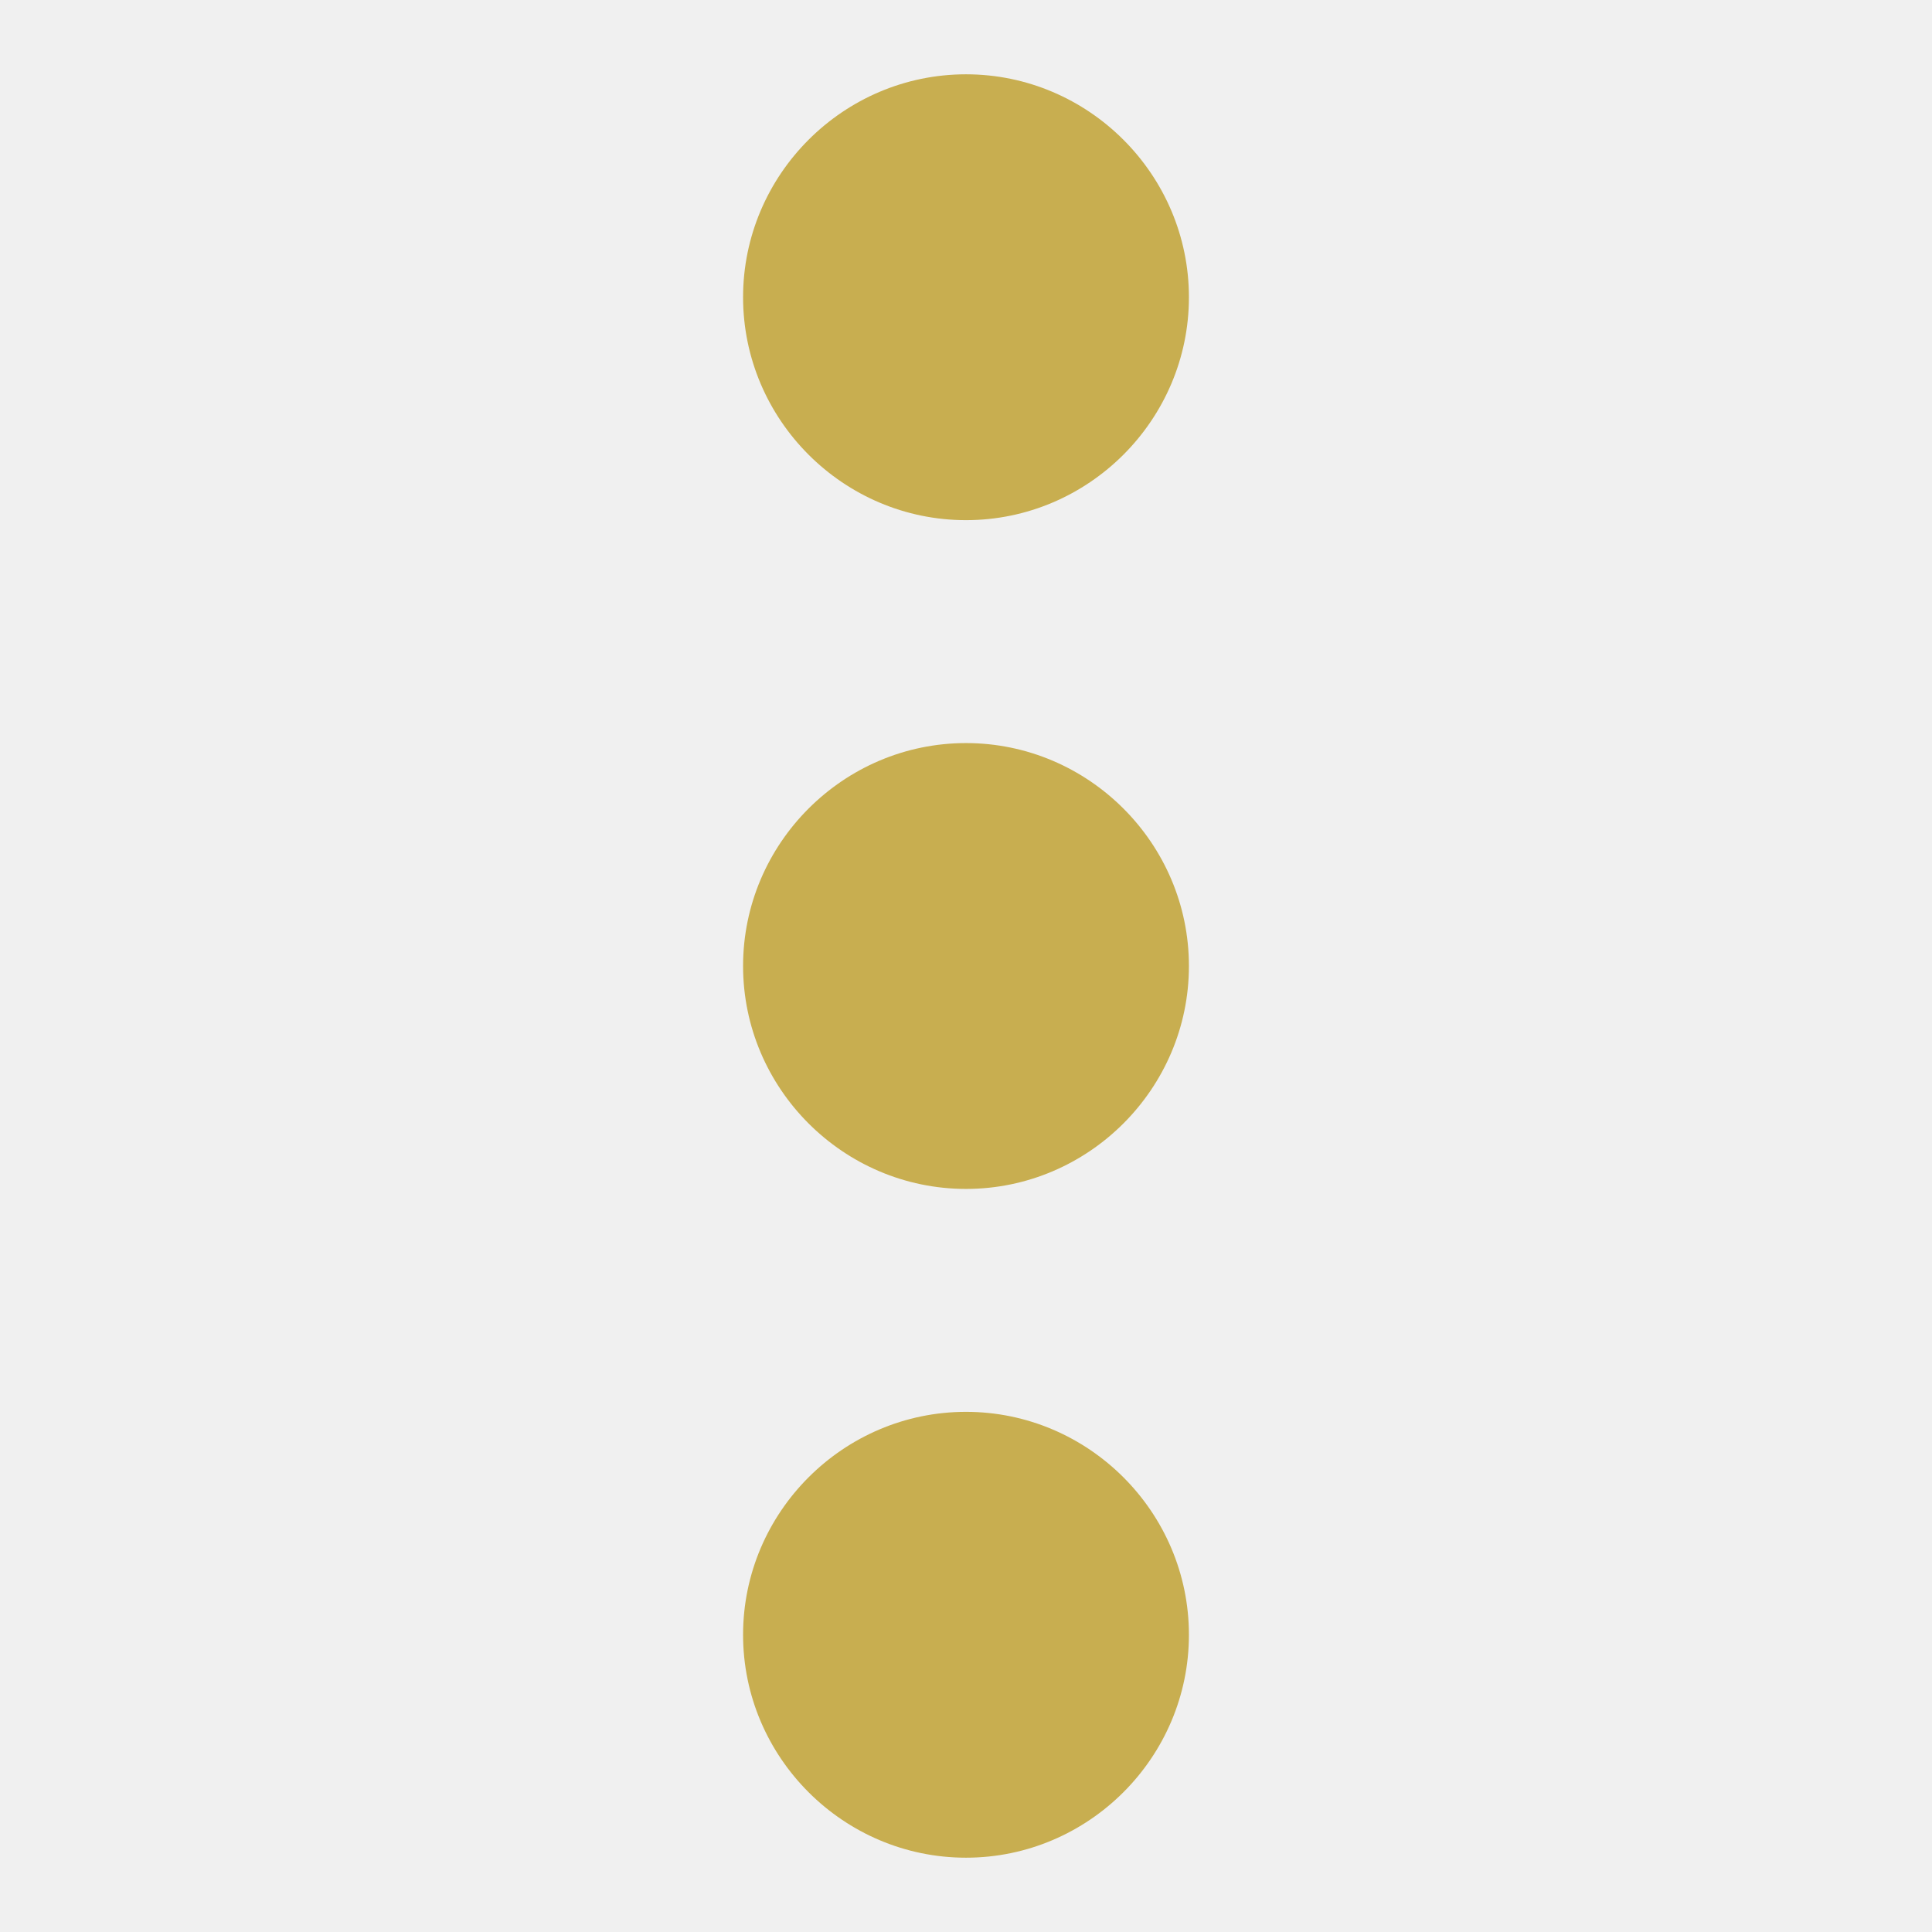
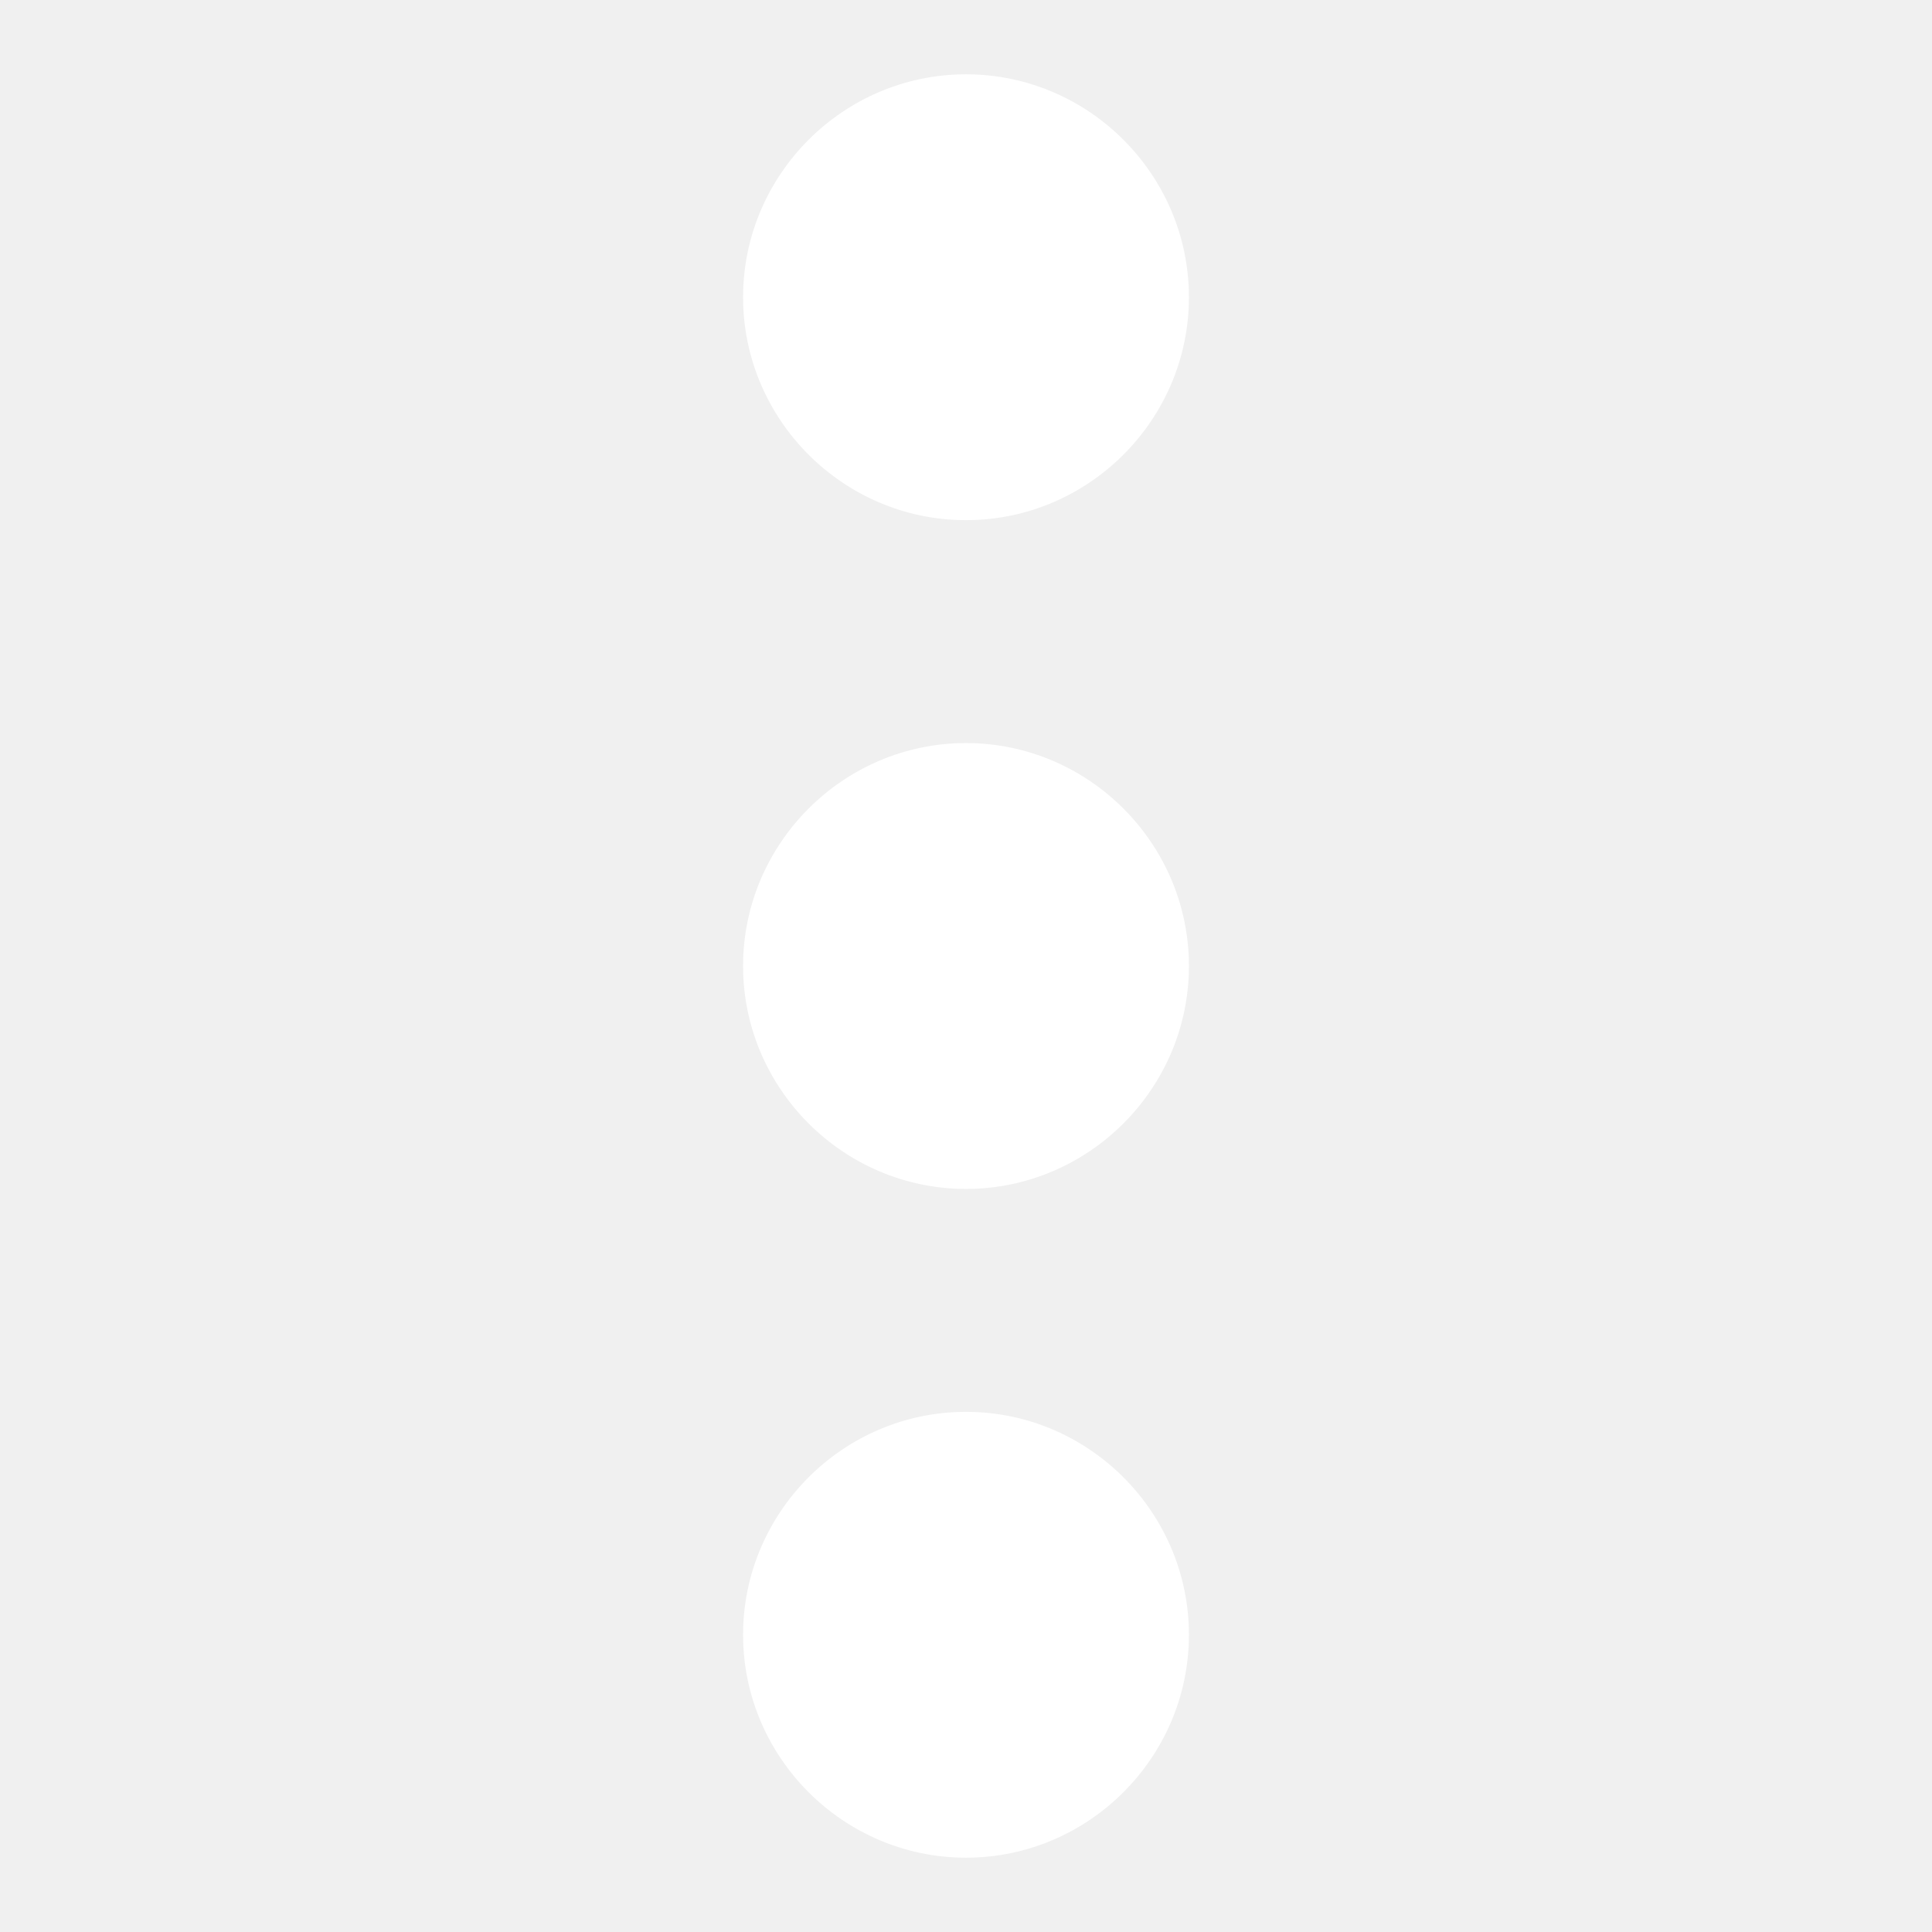
- <svg xmlns="http://www.w3.org/2000/svg" fill="#C8AE50" width="30px" height="30px" viewBox="0 0 52 52" enable-background="new 0 0 52 52" xml:space="preserve">
+ <svg xmlns="http://www.w3.org/2000/svg" fill="white" width="30px" height="30px" viewBox="0 0 52 52" enable-background="new 0 0 52 52" xml:space="preserve">
  <g id="SVGRepo_bgCarrier" stroke-width="0" />
  <g id="SVGRepo_tracerCarrier" stroke-linecap="round" stroke-linejoin="round" />
  <g id="SVGRepo_iconCarrier">
    <path d="M20,44c0-3.3,2.7-6,6-6s6,2.7,6,6s-2.7,6-6,6S20,47.3,20,44z M20,26c0-3.3,2.7-6,6-6s6,2.7,6,6s-2.7,    6-6,6 S20,29.3,20,26z M20,8c0-3.3,2.7-6,6-6s6,2.7,6,6s-2.7,6-6,6S20,11.3,20,8z" />
  </g>
</svg>
